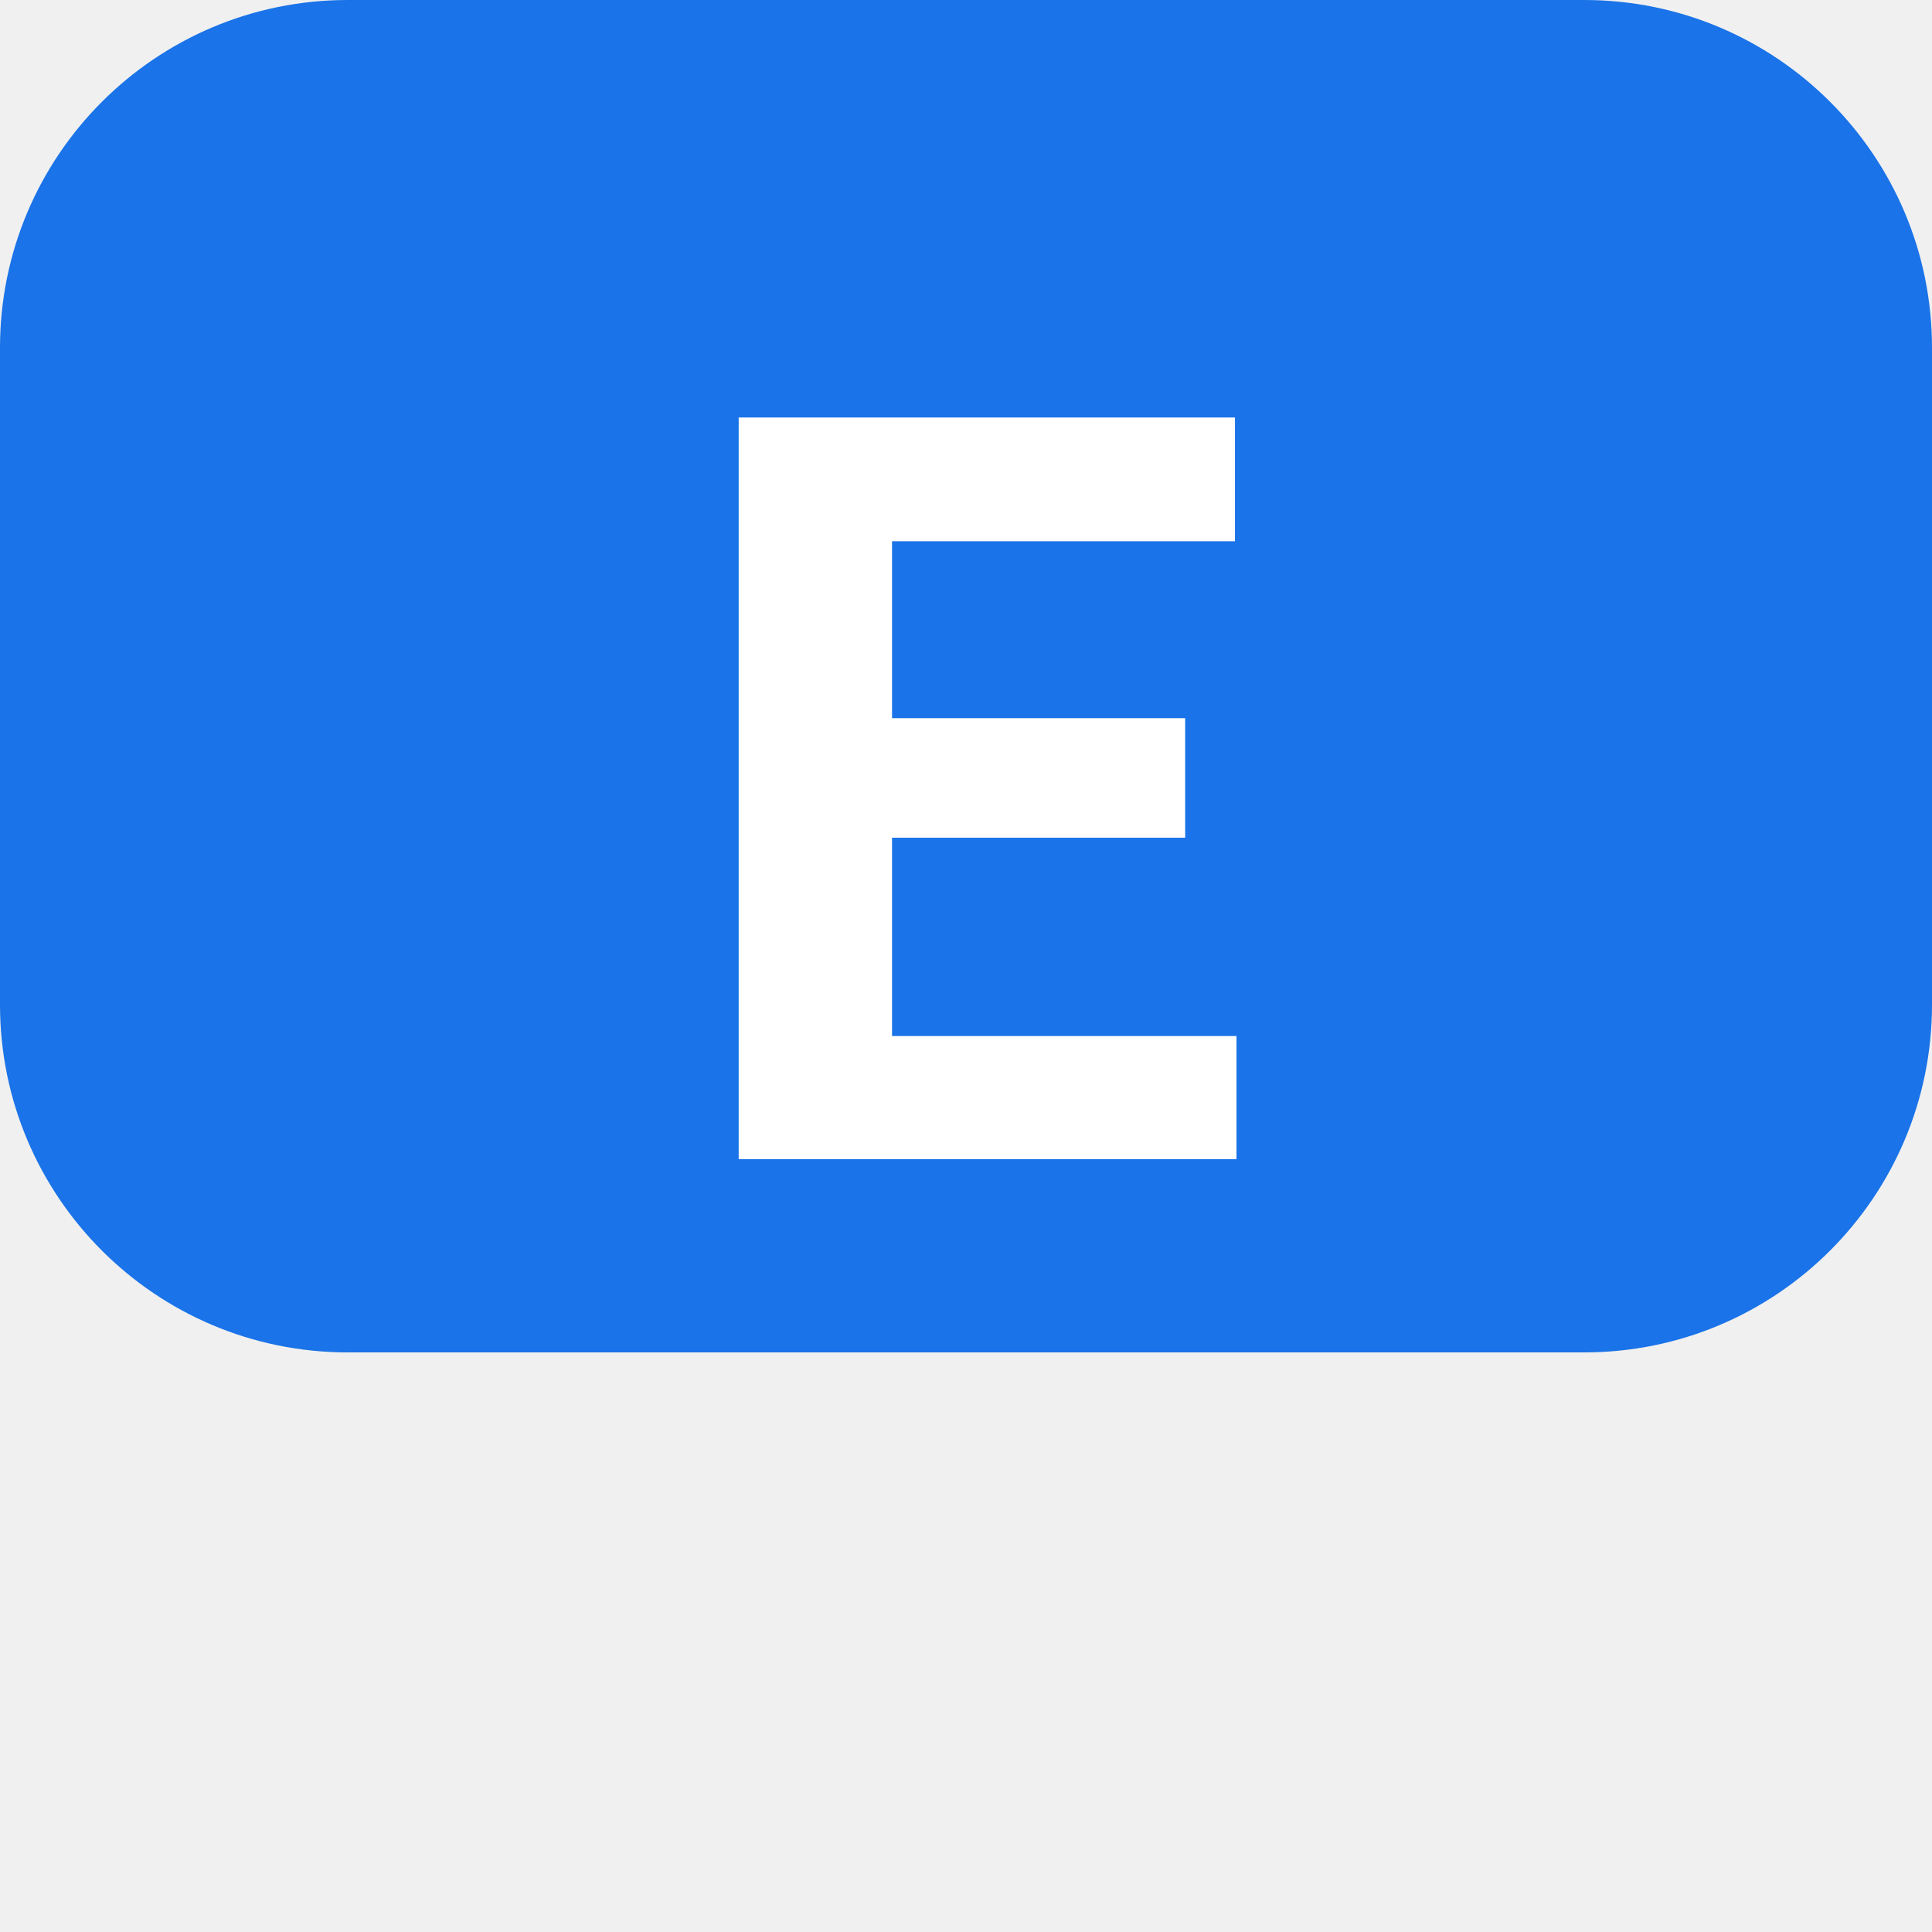
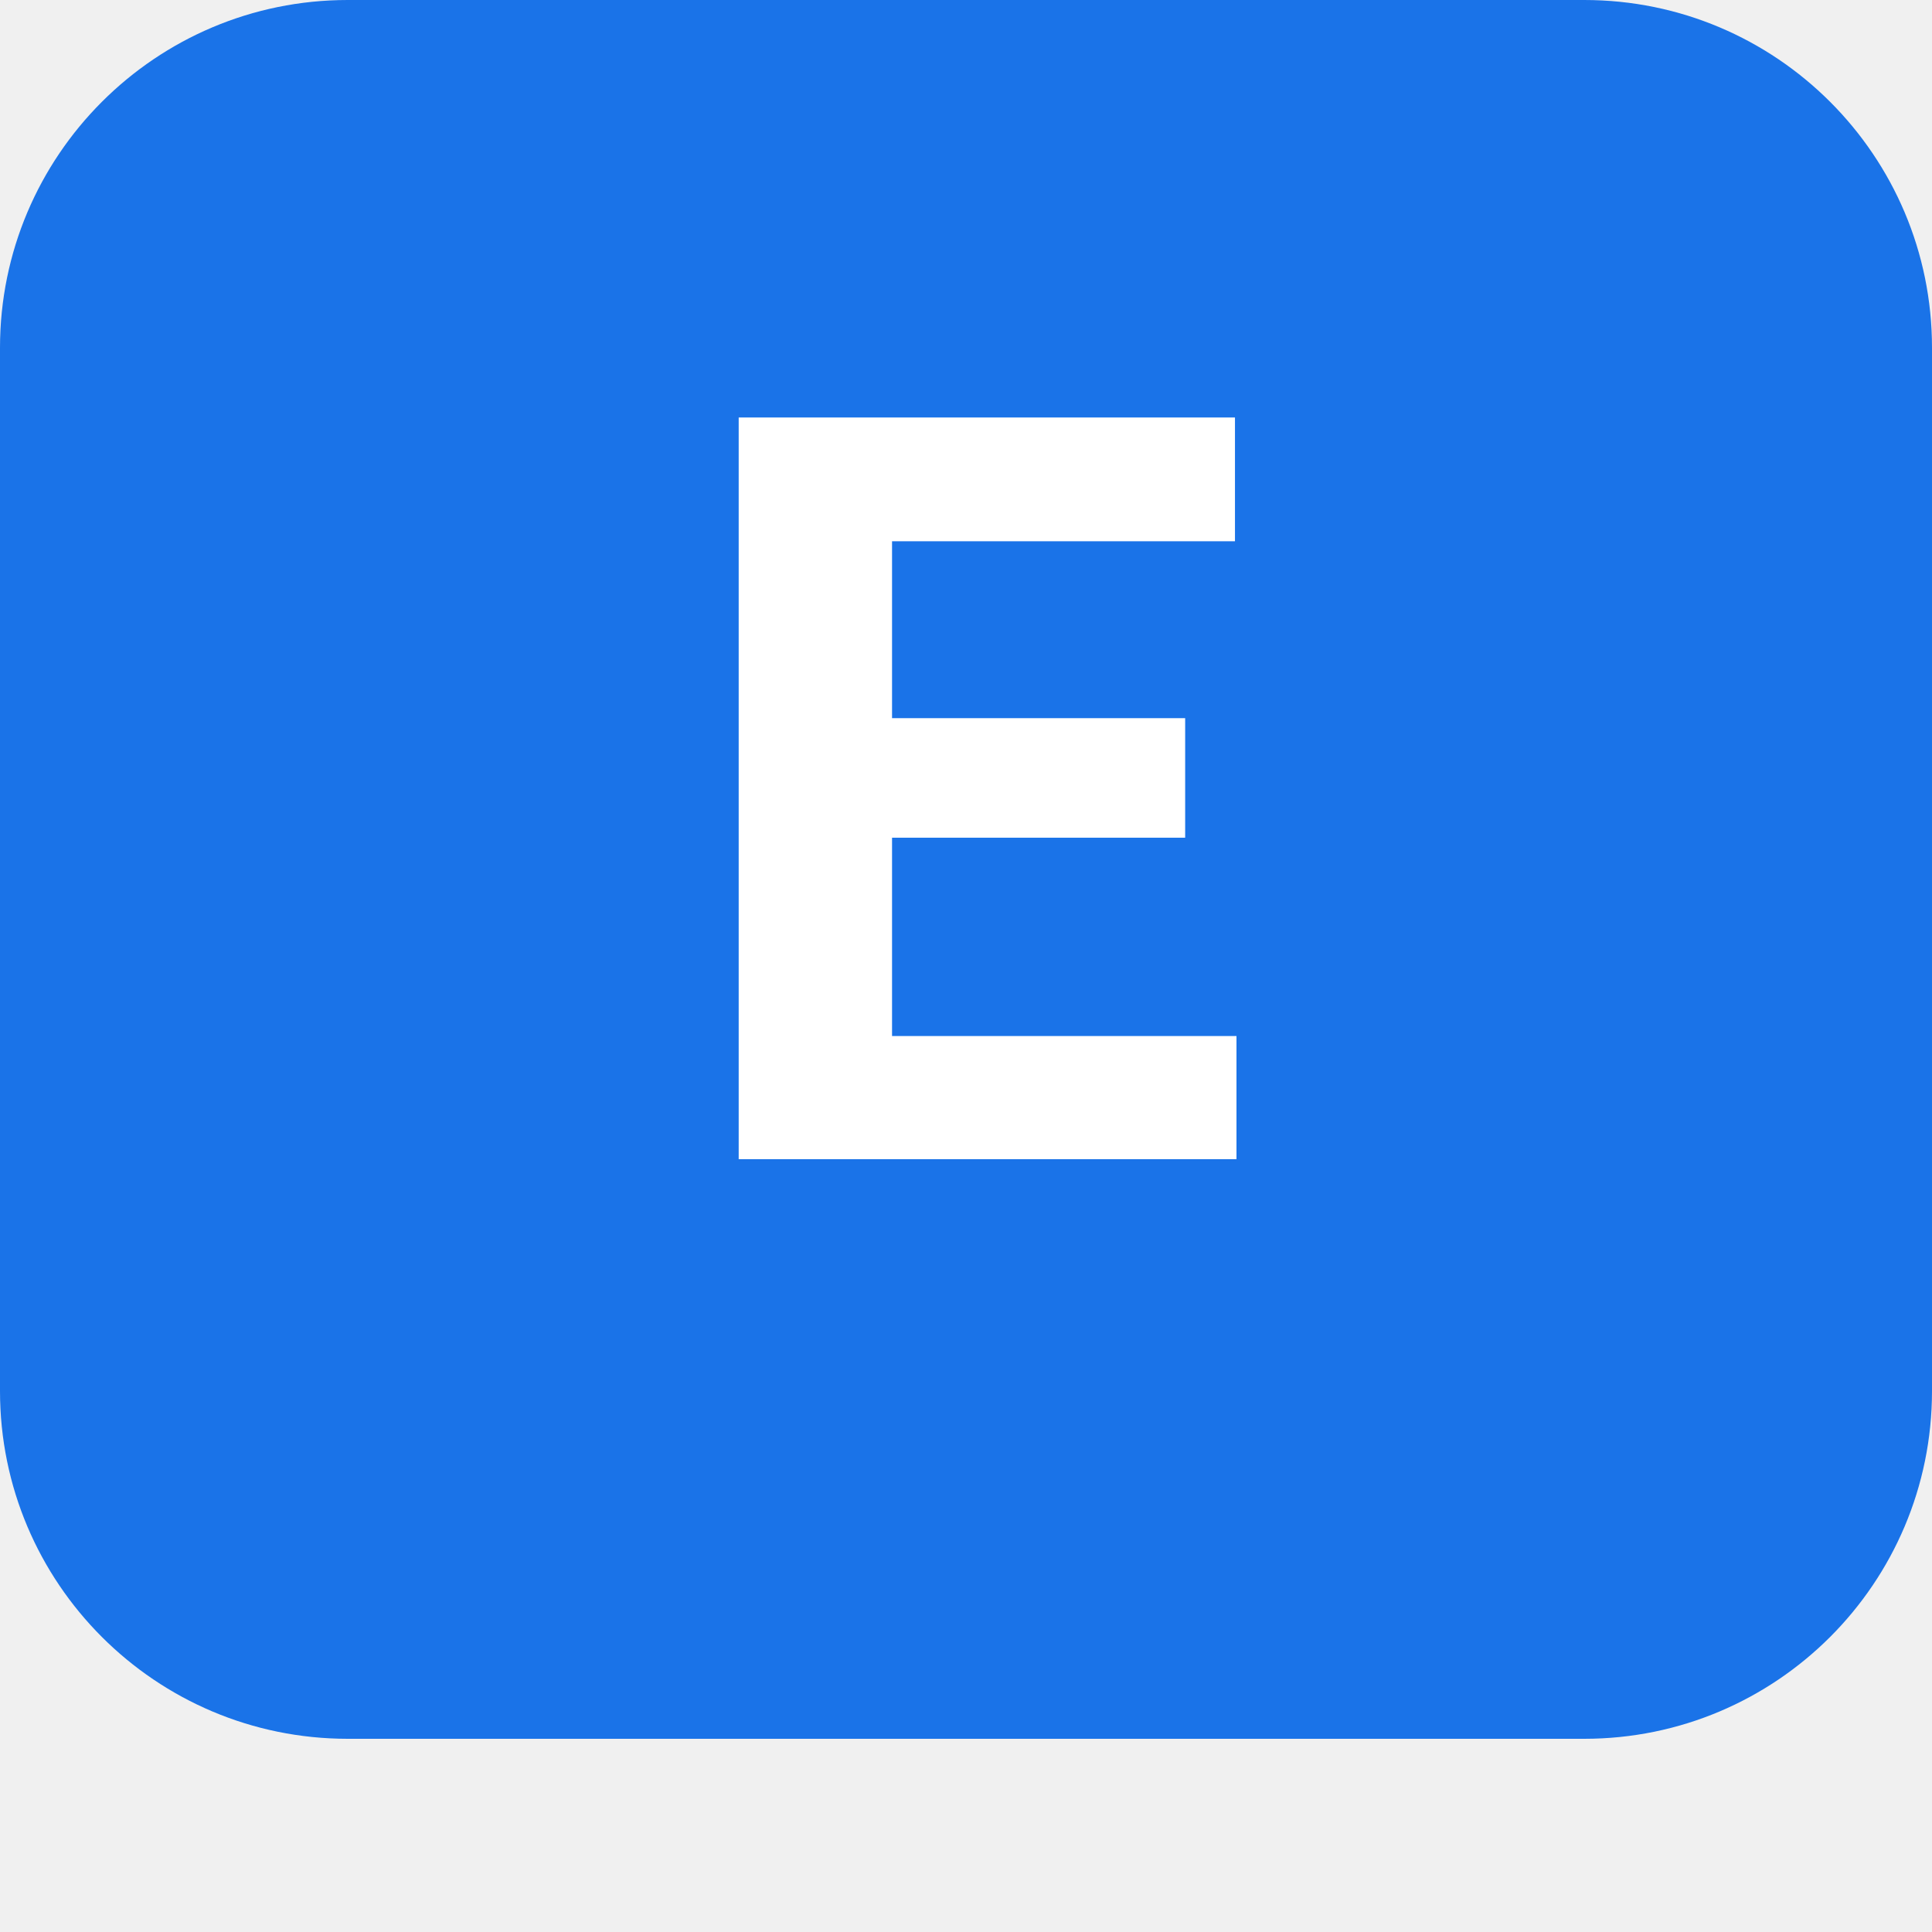
<svg xmlns="http://www.w3.org/2000/svg" viewBox="0 0 100 100" width="100" height="100">
-   <rect width="100" height="70" fill="#1a73e8" rx="18" />
+   <rect width="100" height="90" fill="#1a73e8" rx="18" />
  <text x="50" y="60" font-family="Segoe UI, Roboto, Arial, sans-serif" font-size="54" fill="#ffffff" text-anchor="middle" font-weight="700">E</text>
</svg>
